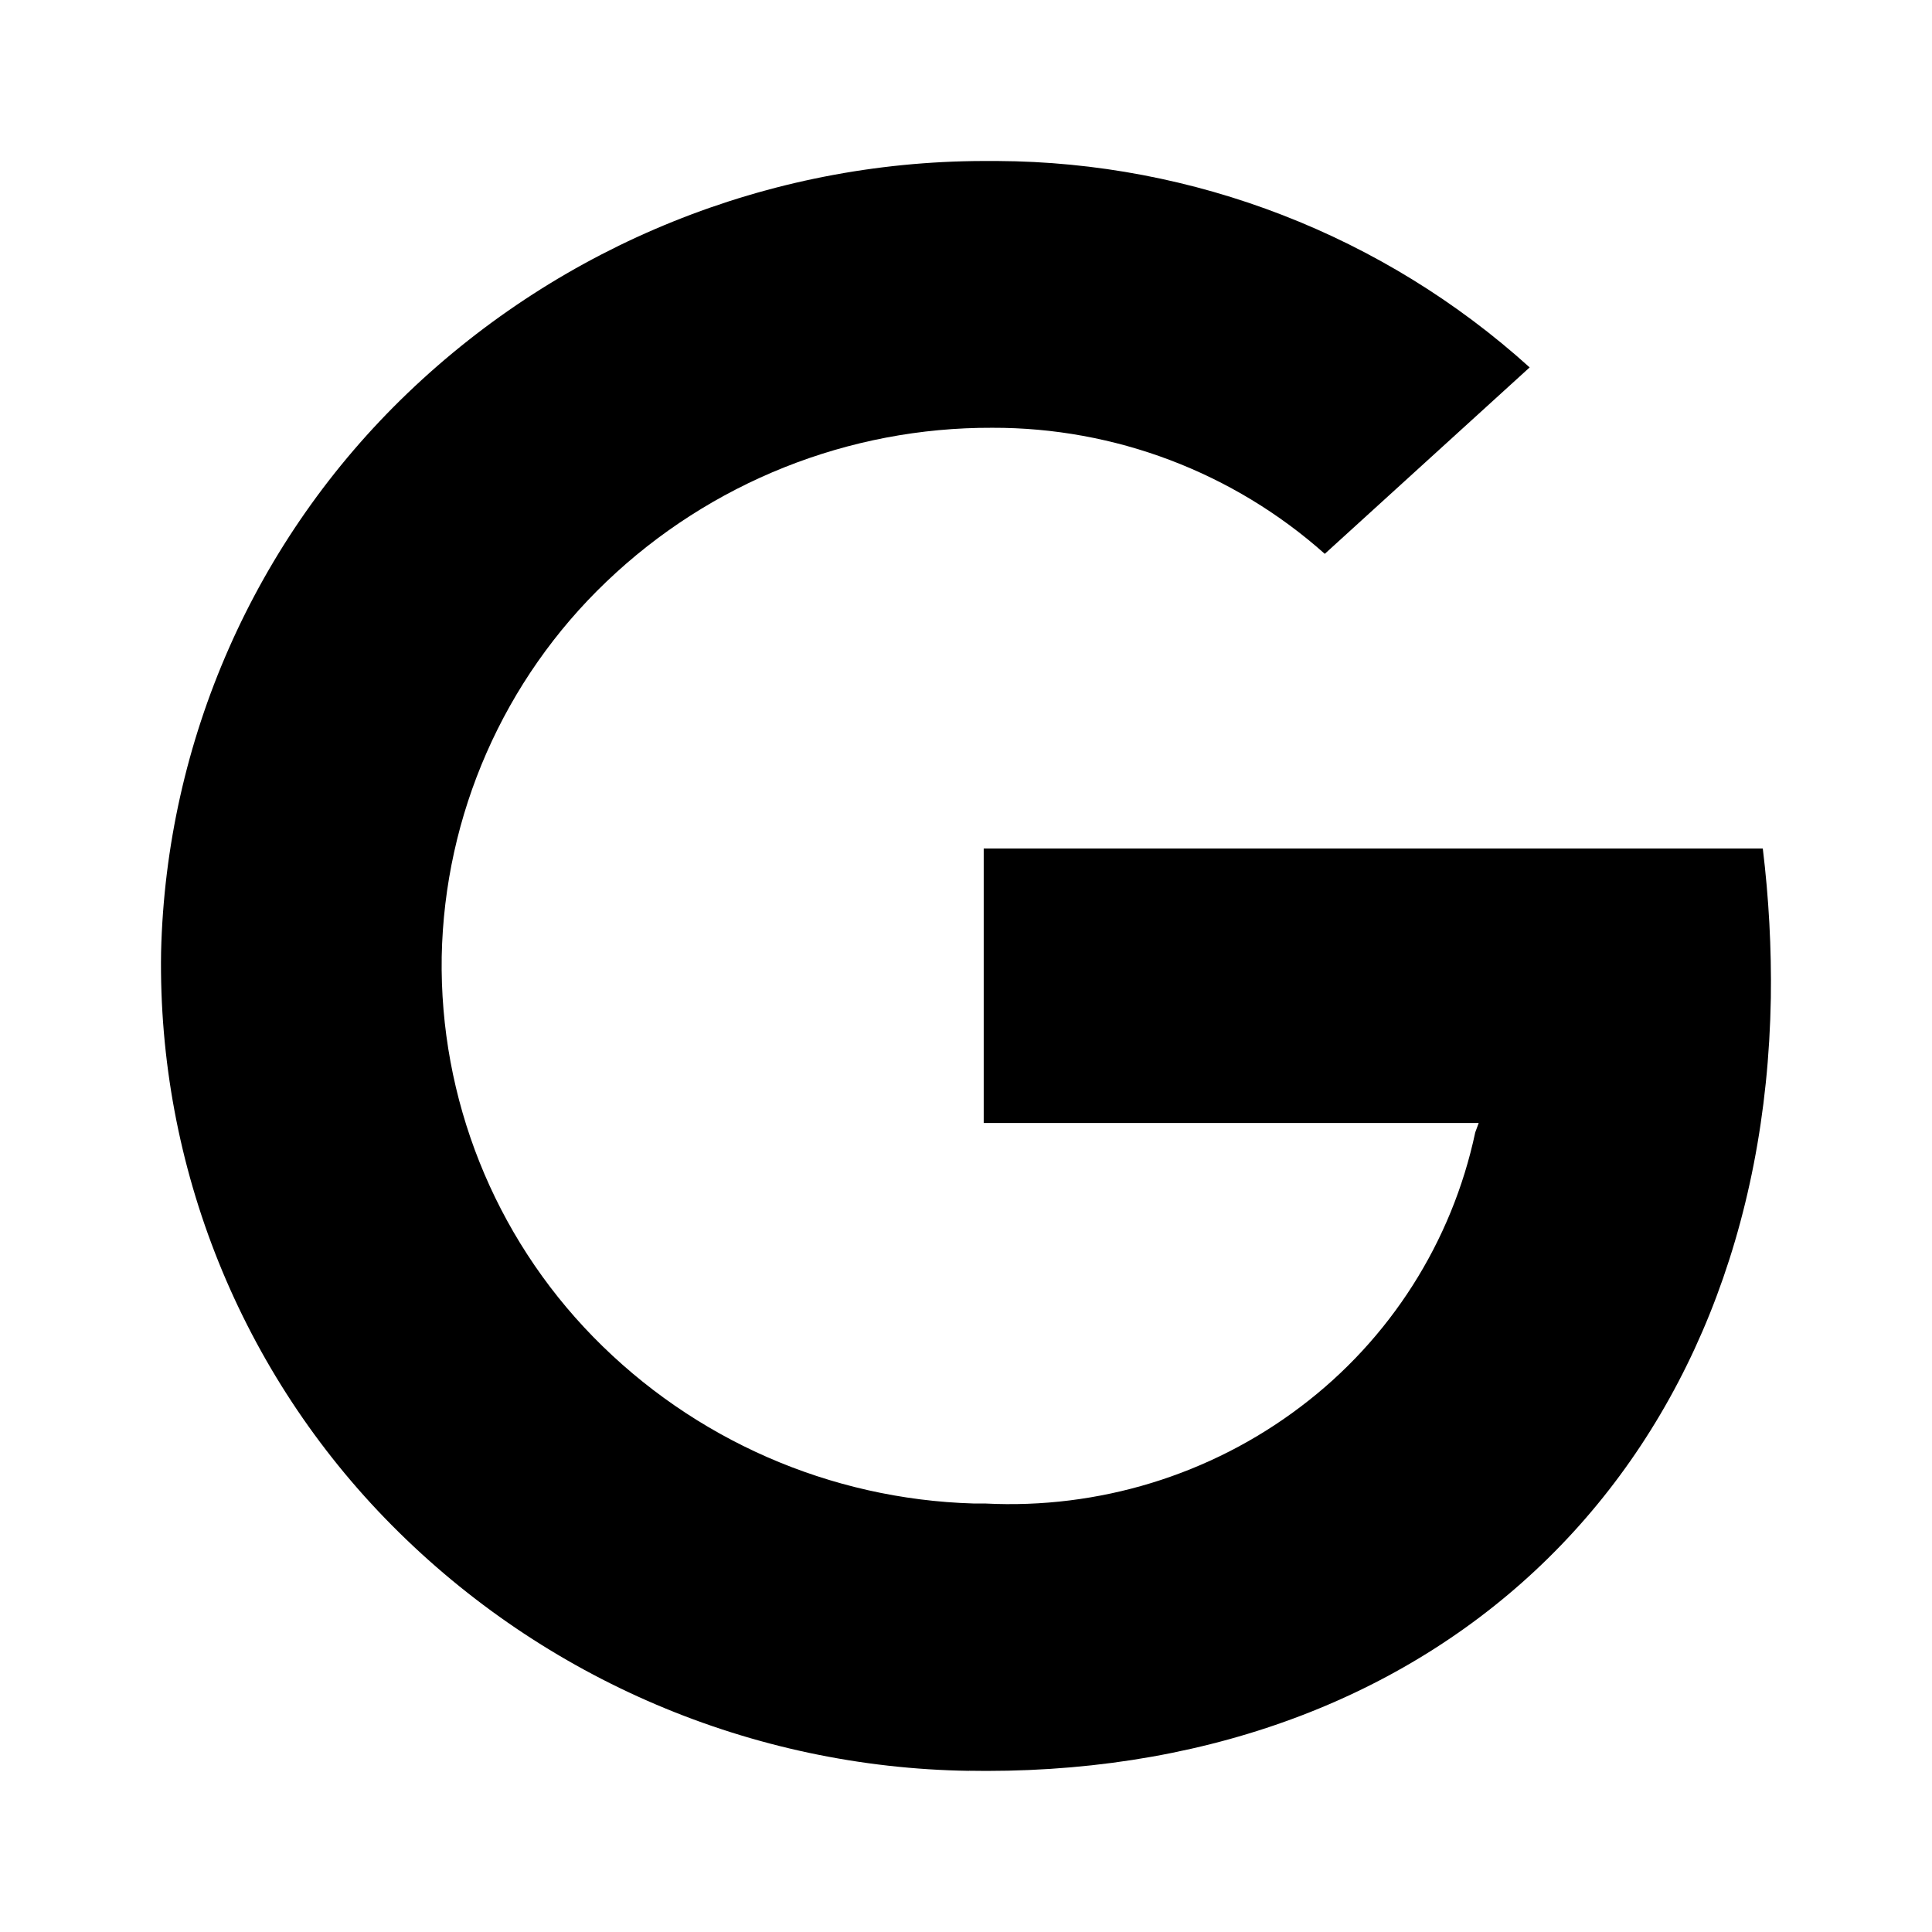
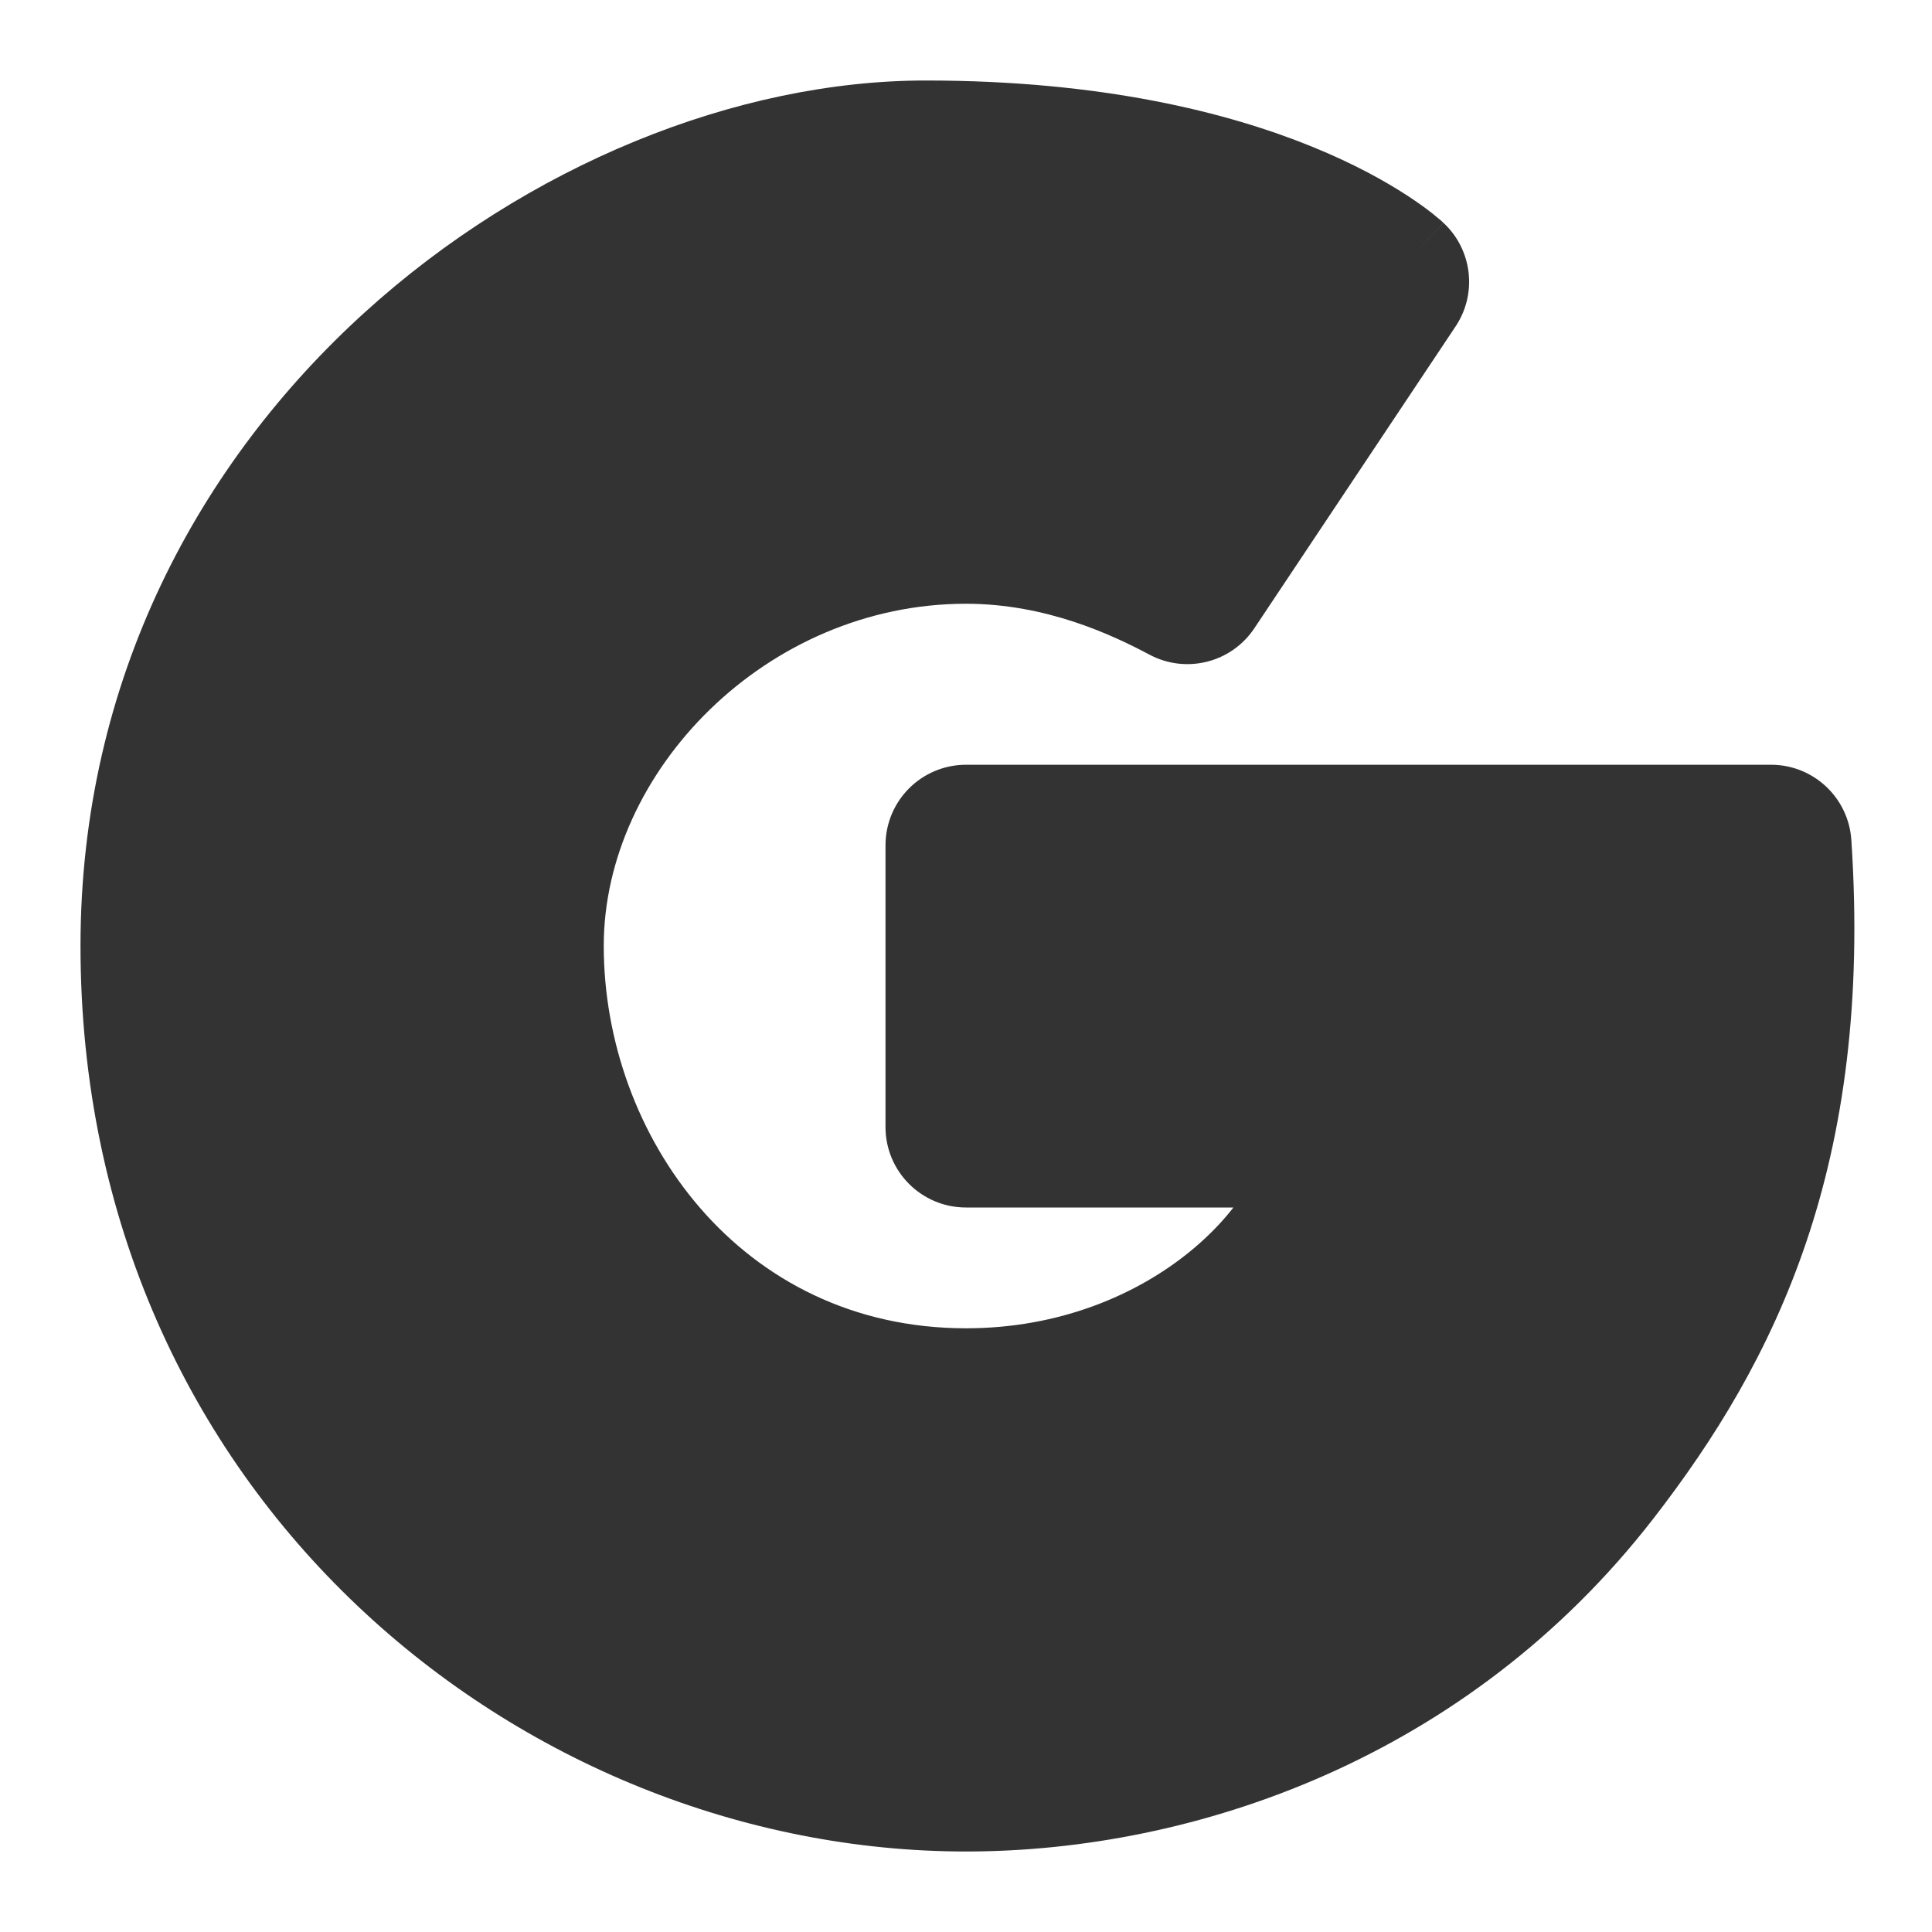
- <svg xmlns="http://www.w3.org/2000/svg" width="24" height="24" fill="currentColor" viewBox="0 0 24 24">
-   <path fill-rule="evenodd" d="M12.037 21.998a10.313 10.313 0 0 1-7.168-3.049 9.888 9.888 0 0 1-2.868-7.118 9.947 9.947 0 0 1 3.064-6.949A10.37 10.37 0 0 1 12.212 2h.176a9.935 9.935 0 0 1 6.614 2.564L16.457 6.88a6.187 6.187 0 0 0-4.131-1.566 6.9 6.9 0 0 0-4.794 1.913 6.618 6.618 0 0 0-2.045 4.657 6.608 6.608 0 0 0 1.882 4.723 6.891 6.891 0 0 0 4.725 2.07h.143c1.41.072 2.8-.354 3.917-1.2a5.77 5.77 0 0 0 2.172-3.41l.043-.117H12.22v-3.41h9.678c.075.617.109 1.238.1 1.859-.099 5.741-4.017 9.6-9.746 9.6l-.215-.002Z" clip-rule="evenodd" />
+ <svg xmlns="http://www.w3.org/2000/svg" width="24" height="24" viewBox="0 0 48 48" fill="none">
+   <path d="M34.5 7L29.5 14.5C28.5 13.968 26.5 13 24 13C18 13 13 18 13 23.5C13 29 17 35.001 24 35.001C29.6 35.001 33.5 31 33.5 28H24V21C31 21 44 21 44 21C44.5 28.5 42.29 32.9 39.5 36.5C35.324 41.888 29.171 44 24 44C14 44 4 36.001 4 23.5C4 11.5 14.724 4 23 4C31.276 4 34.5 7 34.5 7Z" fill="#333" />
+   <path d="M29.5 14.5L28.561 16.266C29.469 16.748 30.594 16.465 31.164 15.609L29.5 14.5ZM34.5 7L36.164 8.109C36.708 7.294 36.58 6.204 35.862 5.536L34.5 7ZM44 21L45.996 20.867C45.925 19.816 45.053 19 44 19L44 21ZM24 21L24 19C23.47 19 22.961 19.211 22.586 19.586C22.211 19.961 22 20.47 22 21H24ZM24 28H22C22 29.105 22.895 30 24 30V28ZM33.5 28H35.5C35.5 26.896 34.605 26 33.5 26V28ZM39.5 36.5L37.919 35.275V35.275L39.5 36.5ZM31.164 15.609L36.164 8.109L32.836 5.891L27.836 13.391L31.164 15.609ZM34.5 7C35.862 5.536 35.862 5.535 35.861 5.534C35.86 5.534 35.859 5.533 35.859 5.532C35.857 5.531 35.856 5.53 35.855 5.529C35.852 5.526 35.849 5.523 35.845 5.52C35.839 5.514 35.831 5.507 35.823 5.5C35.807 5.485 35.787 5.468 35.763 5.448C35.717 5.408 35.656 5.358 35.582 5.299C35.432 5.181 35.226 5.03 34.959 4.856C34.425 4.508 33.651 4.073 32.608 3.648C30.518 2.796 27.386 2 23 2V6C26.89 6 29.508 6.704 31.099 7.352C31.897 7.677 32.446 7.992 32.775 8.207C32.94 8.314 33.05 8.397 33.109 8.443C33.139 8.466 33.156 8.481 33.16 8.485C33.162 8.487 33.162 8.486 33.158 8.483C33.156 8.481 33.153 8.479 33.15 8.476C33.148 8.474 33.146 8.472 33.144 8.47C33.143 8.469 33.142 8.468 33.141 8.467C33.141 8.467 33.14 8.466 33.139 8.466C33.138 8.465 33.138 8.464 34.5 7ZM23 2C18.306 2 13.09 4.101 9.052 7.77C4.978 11.47 2 16.861 2 23.5H6C6 18.139 8.384 13.78 11.741 10.73C15.134 7.649 19.417 6 23 6V2ZM2 23.5C2 37.201 12.993 46 24 46V42C15.007 42 6 34.801 6 23.5H2ZM44 21C44 19 44 19 44 19C44 19 43.999 19 43.999 19C43.999 19 43.998 19 43.998 19C43.996 19 43.994 19 43.99 19C43.984 19 43.975 19 43.962 19C43.938 19 43.901 19 43.852 19C43.755 19 43.612 19 43.428 19C43.059 19 42.523 19 41.859 19C40.531 19 38.688 19 36.625 19C32.5 19 27.5 19 24 19L24 23C27.5 23 32.5 23 36.625 23C38.688 23 40.531 23 41.859 23C42.523 23 43.059 23 43.428 23C43.612 23 43.755 23 43.852 23C43.901 23 43.938 23 43.963 23C43.975 23 43.984 23 43.991 23C43.994 23 43.996 23 43.998 23C43.998 23 43.999 23 43.999 23C44 23 44 23 44 23C44 23 44 23 44 21ZM22 21V28H26V21H22ZM24 30H33.5V26H24V30ZM31.5 28C31.5 28.698 30.978 29.933 29.581 31.08C28.248 32.174 26.317 33.001 24 33.001V37.001C27.283 37.001 30.102 35.827 32.119 34.171C34.072 32.569 35.5 30.303 35.5 28H31.5ZM24 33.001C18.383 33.001 15 28.196 15 23.5H11C11 29.804 15.617 37.001 24 37.001V33.001ZM15 23.5C15 19.164 19.044 15 24 15V11C16.956 11 11 16.836 11 23.5H15ZM24 15C26 15 27.645 15.779 28.561 16.266L30.439 12.734C29.355 12.158 27 11 24 11V15ZM24 46C29.672 46 36.46 43.688 41.081 37.725L37.919 35.275C34.189 40.089 28.67 42 24 42V46ZM41.081 37.725C44.118 33.806 46.533 28.934 45.996 20.867L42.004 21.133C42.467 28.066 40.461 31.994 37.919 35.275L41.081 37.725Z" fill="#333" />
</svg>
